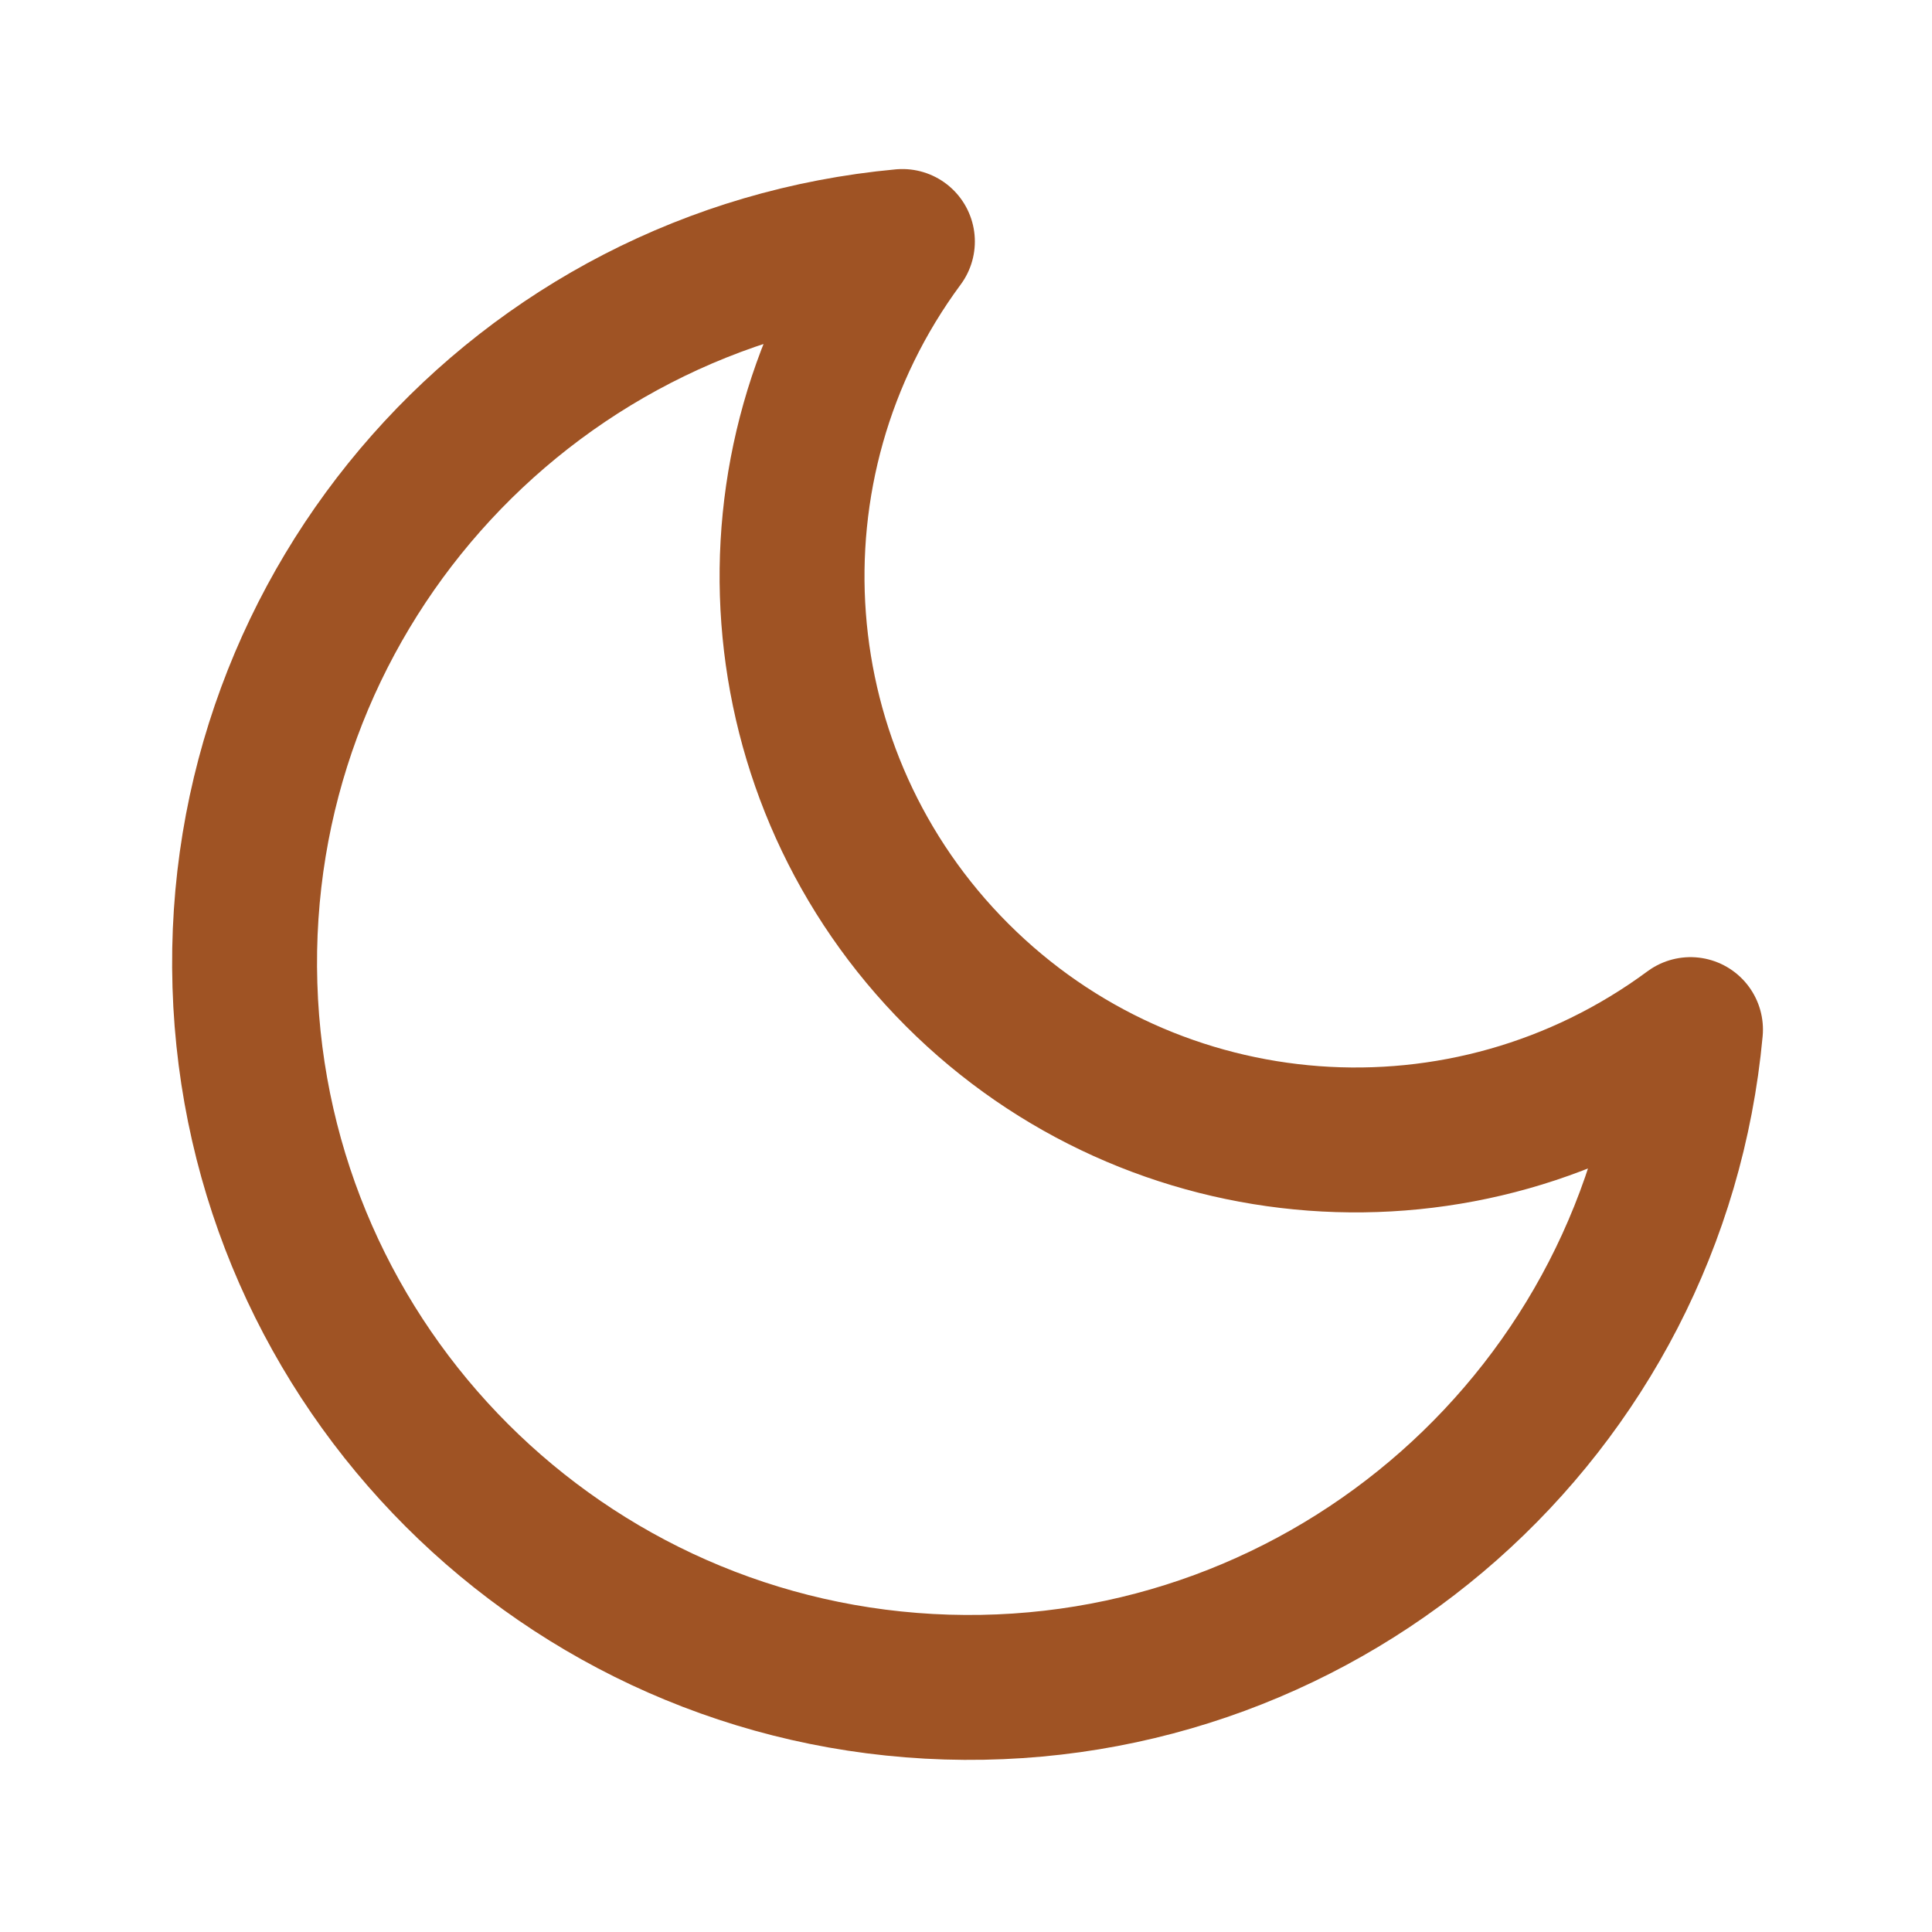
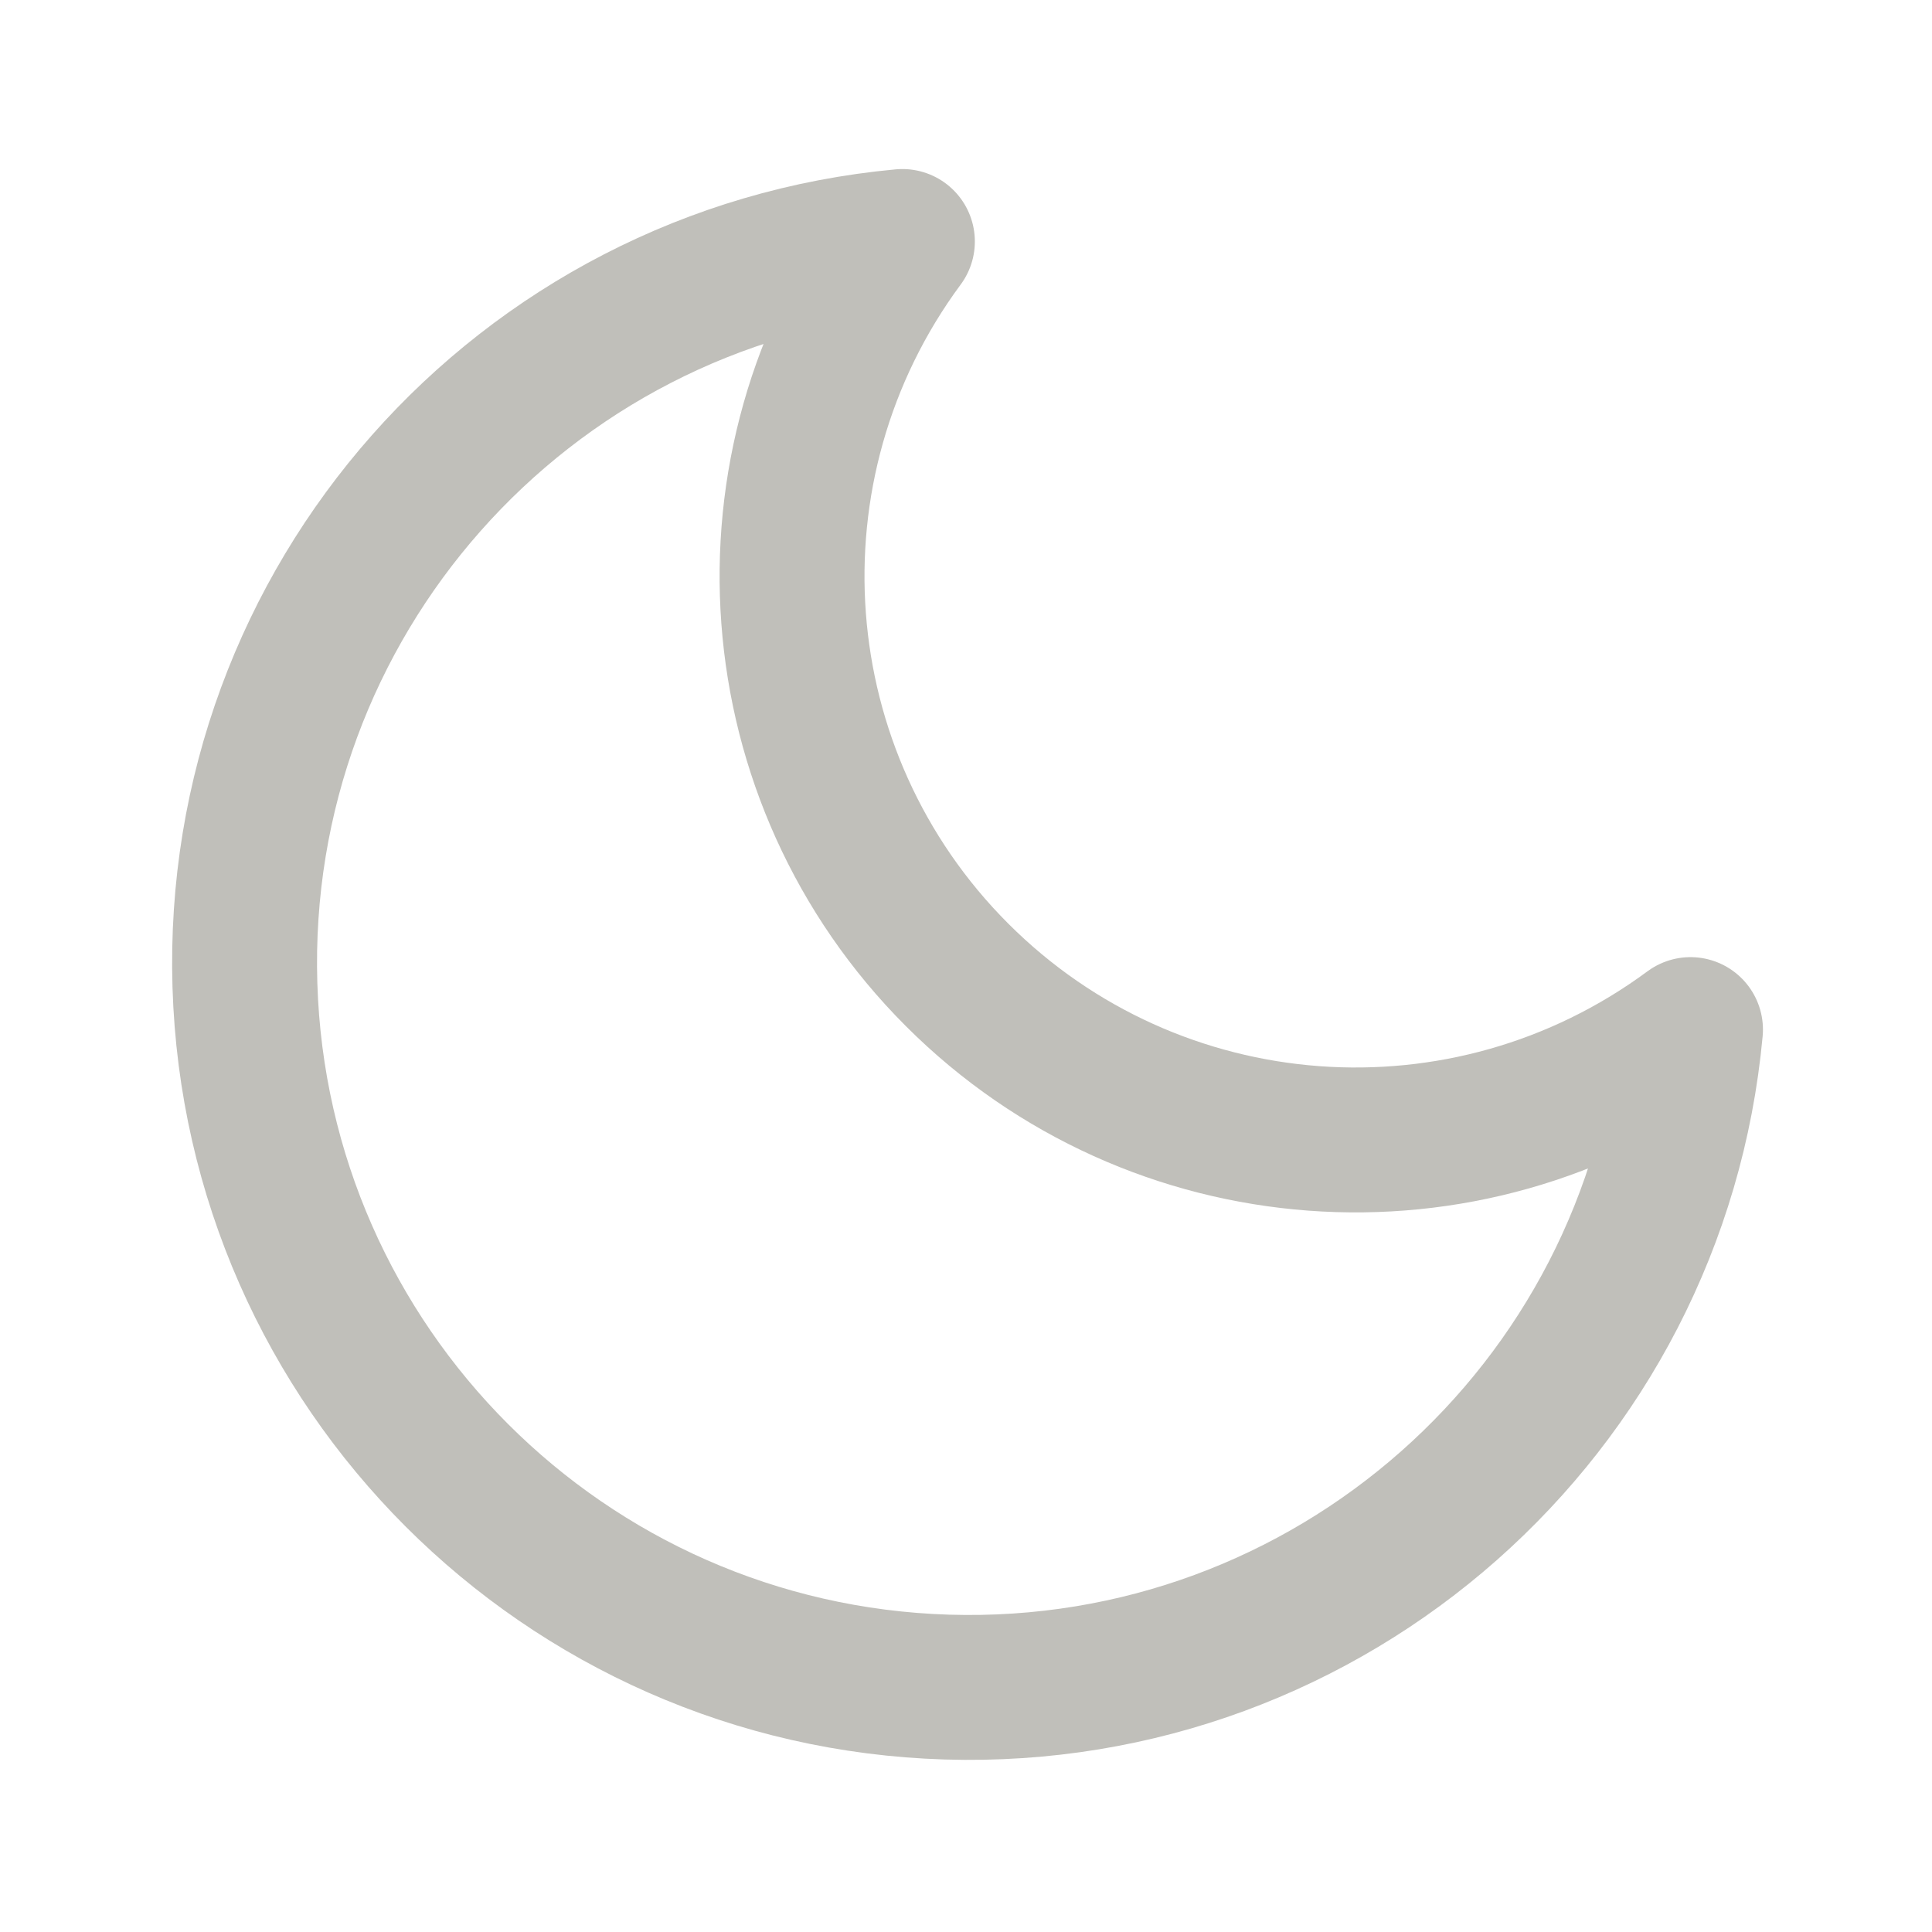
- <svg xmlns="http://www.w3.org/2000/svg" viewBox="0 0 24 24" fill="none" stroke="#9F5324" stroke-width="1.8" stroke-linecap="round" stroke-linejoin="round">
+ <svg xmlns="http://www.w3.org/2000/svg" viewBox="0 0 24 24" fill="none" stroke="#C0BFBA" stroke-width="1.8" stroke-linecap="round" stroke-linejoin="round">
  <path d="M21 12.79A9 9 0 1 1 11.21 3 7 7 0 0 0 21 12.79z" />
</svg>
